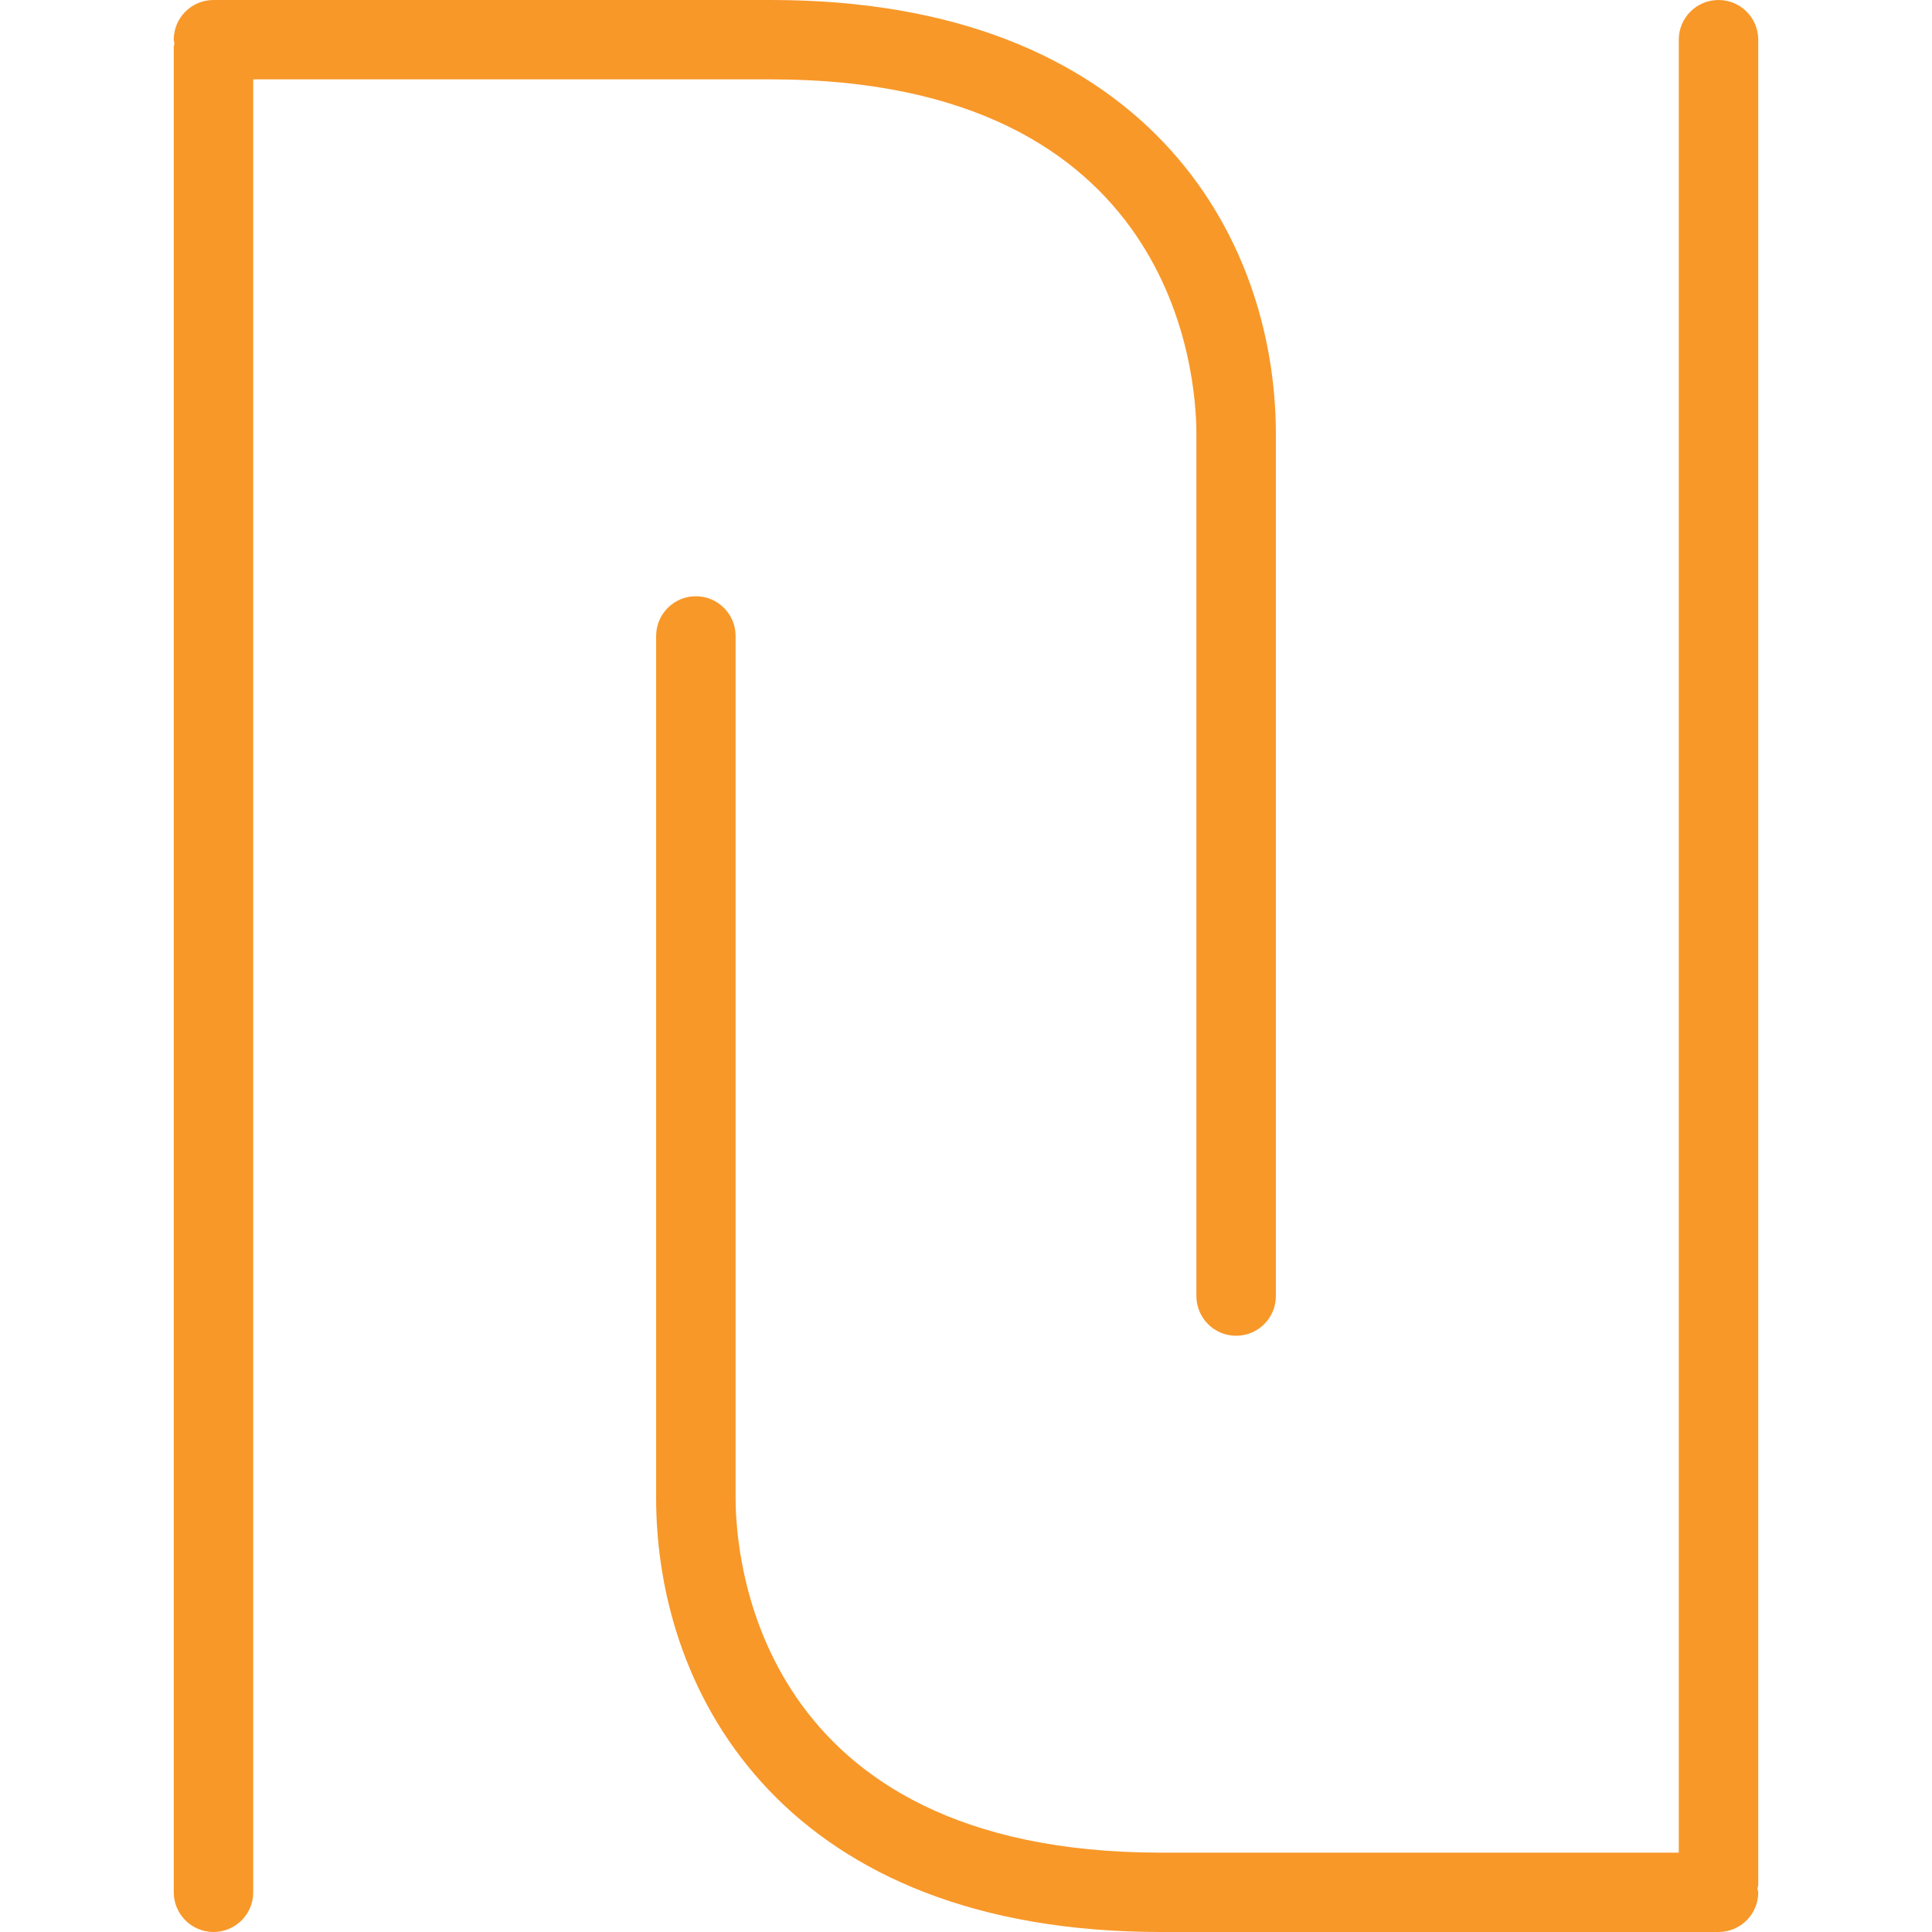
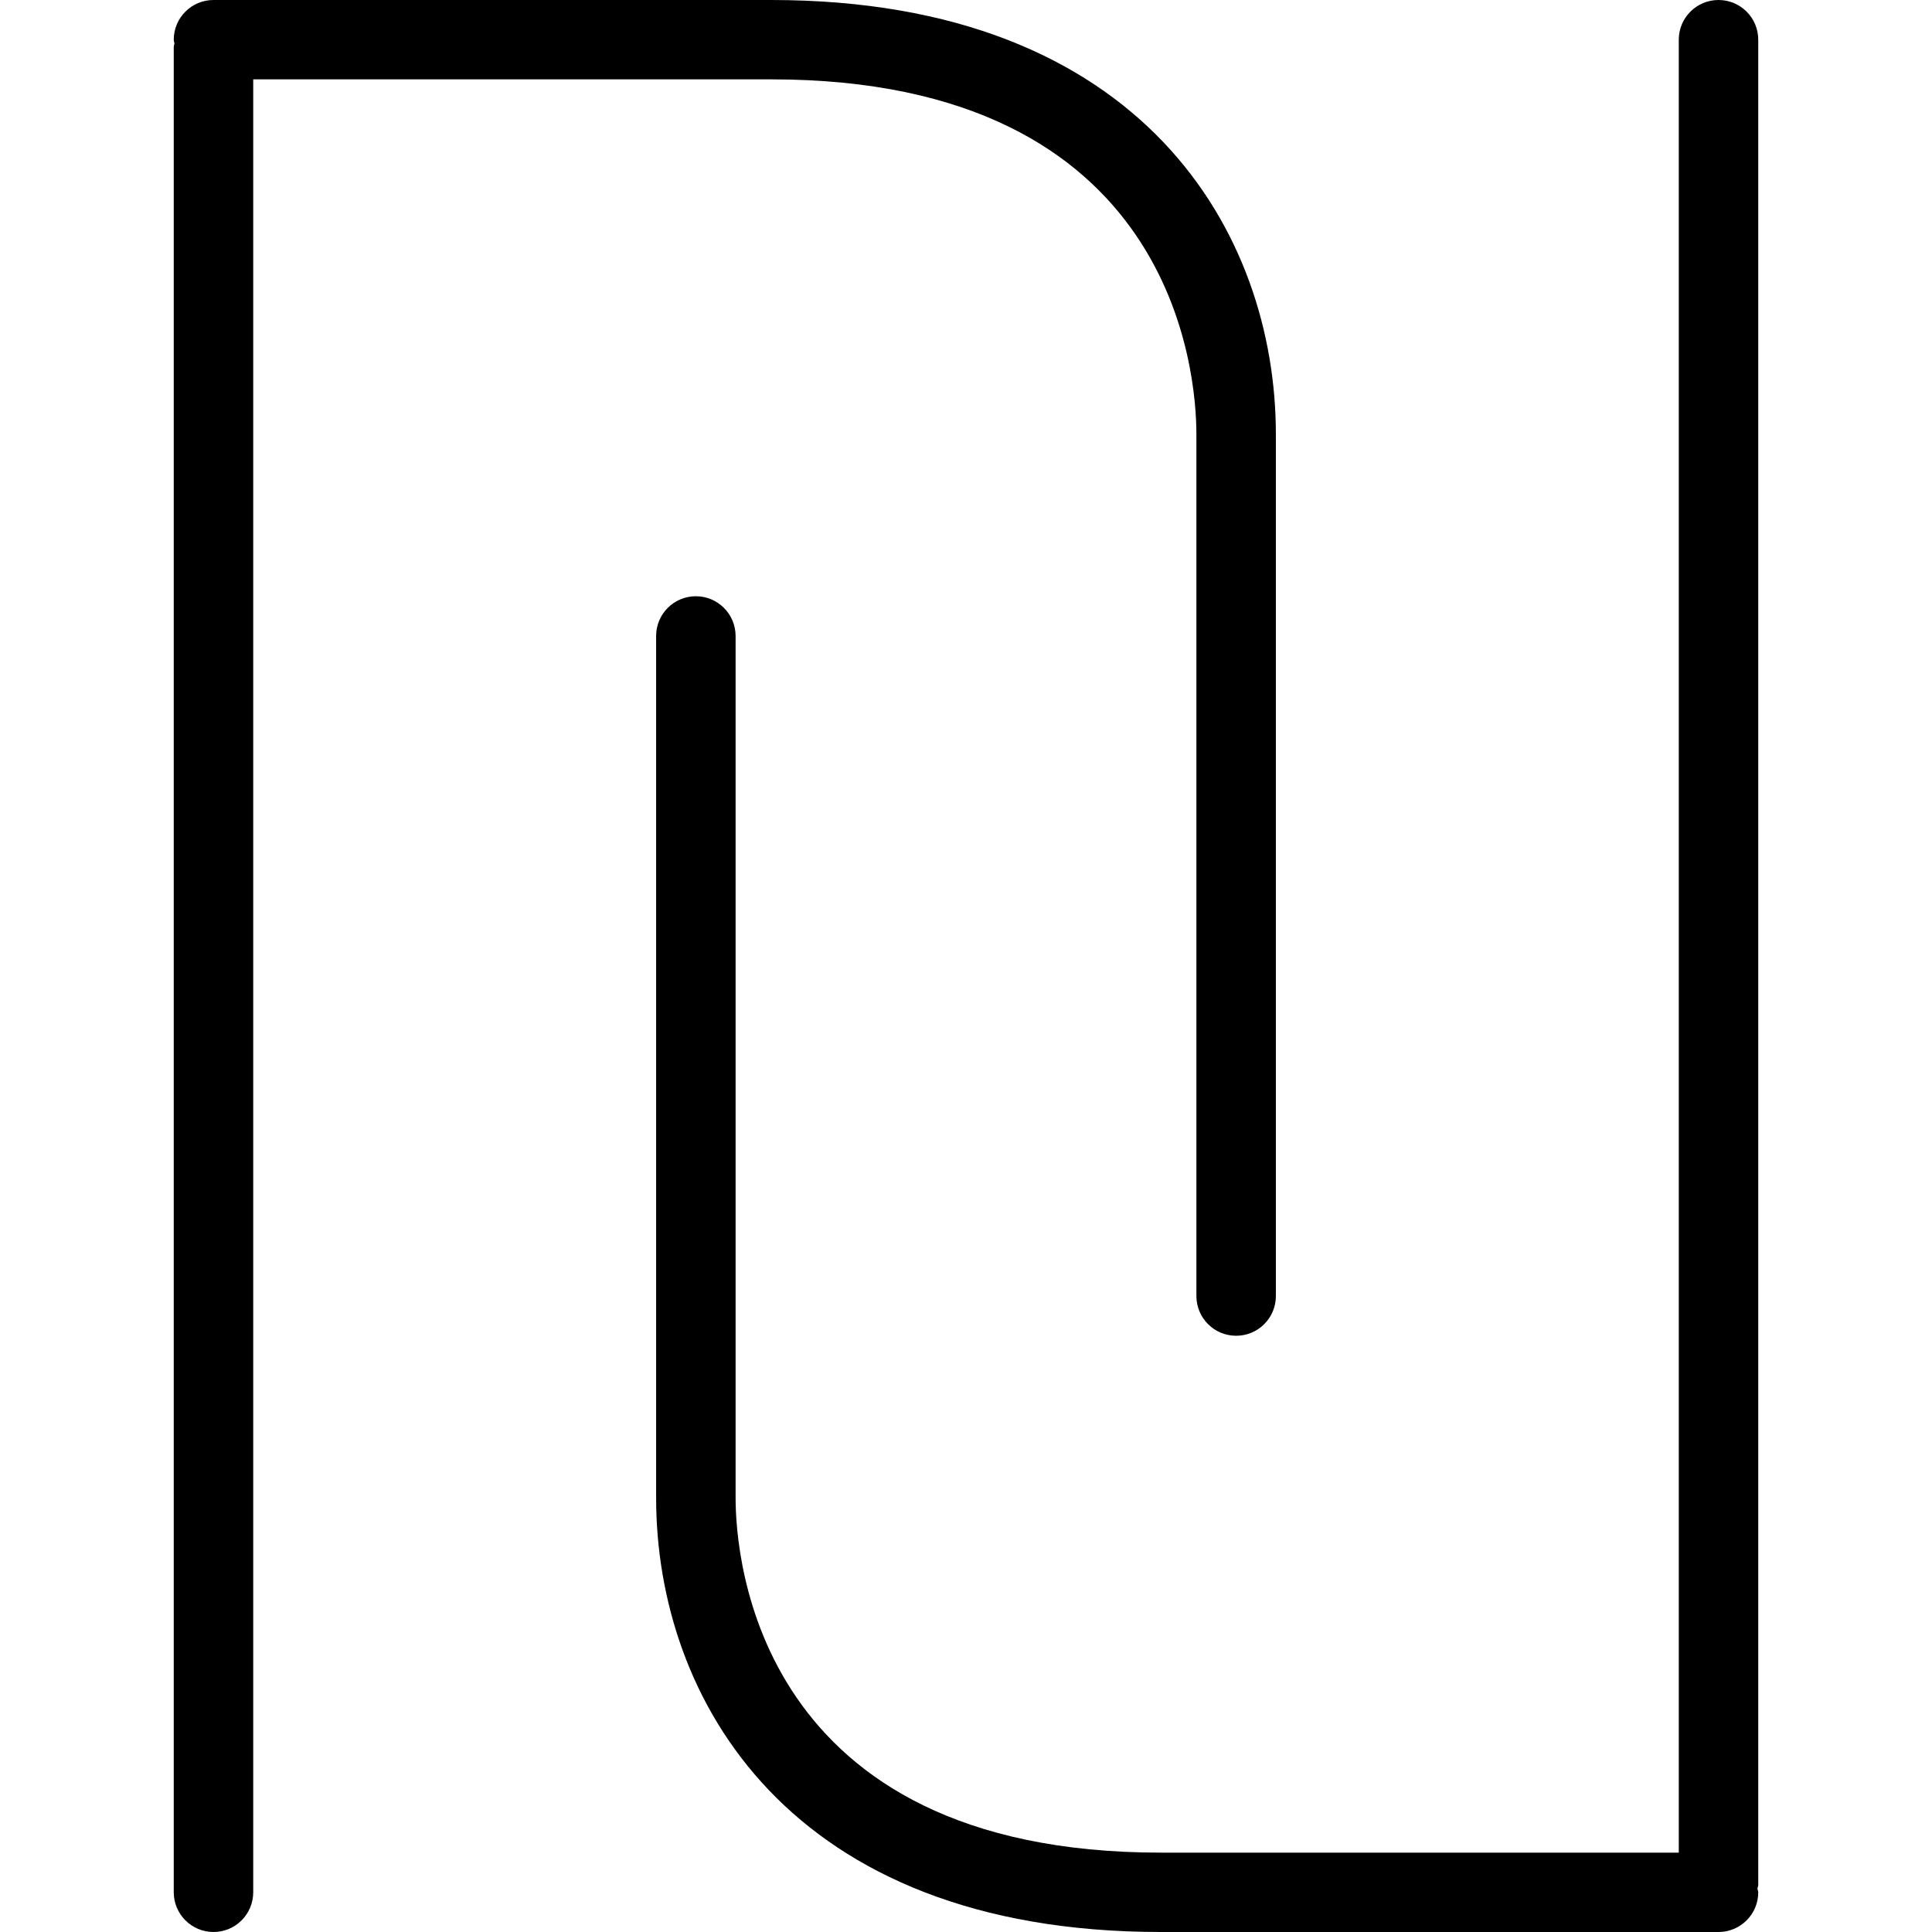
<svg xmlns="http://www.w3.org/2000/svg" version="1.1" id="Capa_1" x="0px" y="0px" width="512px" height="512px" viewBox="0 0 746.222 746.222" style="enable-background:new 0 0 746.222 746.222;" xml:space="preserve">
  <g>
    <g>
-       <path d="M297.844,30.65c156.321,0,164.258,114.183,164.258,137.028V500.58c0,8.463,6.841,15.347,15.348,15.347    c8.463,0,15.347-6.84,15.347-15.347V167.678C492.796,90.329,441.712,0,297.844,0H82.458c-8.463,0-15.347,6.84-15.347,15.347    c0,0.526,0.219,0.964,0.263,1.447c-0.044,0.438-0.263,0.833-0.263,1.359v712.721c0,8.463,6.884,15.348,15.347,15.348    s15.347-6.841,15.347-15.348V30.65H297.844z" fill="#f89829" />
-       <path d="M663.764,0c-8.463,0-15.348,6.84-15.348,15.347v700.224H448.377c-156.321,0-164.258-114.183-164.258-137.028V245.642    c0-8.462-6.884-15.347-15.347-15.347c-8.462,0-15.347,6.84-15.347,15.347v332.901c0,77.35,51.04,167.679,194.952,167.679h215.387    c8.462,0,15.347-6.841,15.347-15.348c0-0.525-0.263-0.92-0.307-1.446c0.044-0.438,0.307-0.877,0.307-1.359V15.347    C679.111,6.84,672.226,0,663.764,0z" fill="#f89829" />
+       <path d="M297.844,30.65c156.321,0,164.258,114.183,164.258,137.028V500.58c0,8.463,6.841,15.347,15.348,15.347    c8.463,0,15.347-6.84,15.347-15.347V167.678C492.796,90.329,441.712,0,297.844,0H82.458c-8.463,0-15.347,6.84-15.347,15.347    c0,0.526,0.219,0.964,0.263,1.447c-0.044,0.438-0.263,0.833-0.263,1.359v712.721c0,8.463,6.884,15.348,15.347,15.348    s15.347-6.841,15.347-15.348V30.65H297.844z" fill="#000000" />
+       <path d="M663.764,0c-8.463,0-15.348,6.84-15.348,15.347v700.224H448.377c-156.321,0-164.258-114.183-164.258-137.028V245.642    c0-8.462-6.884-15.347-15.347-15.347c-8.462,0-15.347,6.84-15.347,15.347v332.901c0,77.35,51.04,167.679,194.952,167.679h215.387    c8.462,0,15.347-6.841,15.347-15.348c0-0.525-0.263-0.92-0.307-1.446c0.044-0.438,0.307-0.877,0.307-1.359V15.347    C679.111,6.84,672.226,0,663.764,0z" fill="#000000" />
    </g>
  </g>
  <g>
</g>
  <g>
</g>
  <g>
</g>
  <g>
</g>
  <g>
</g>
  <g>
</g>
  <g>
</g>
  <g>
</g>
  <g>
</g>
  <g>
</g>
  <g>
</g>
  <g>
</g>
  <g>
</g>
  <g>
</g>
  <g>
</g>
</svg>
